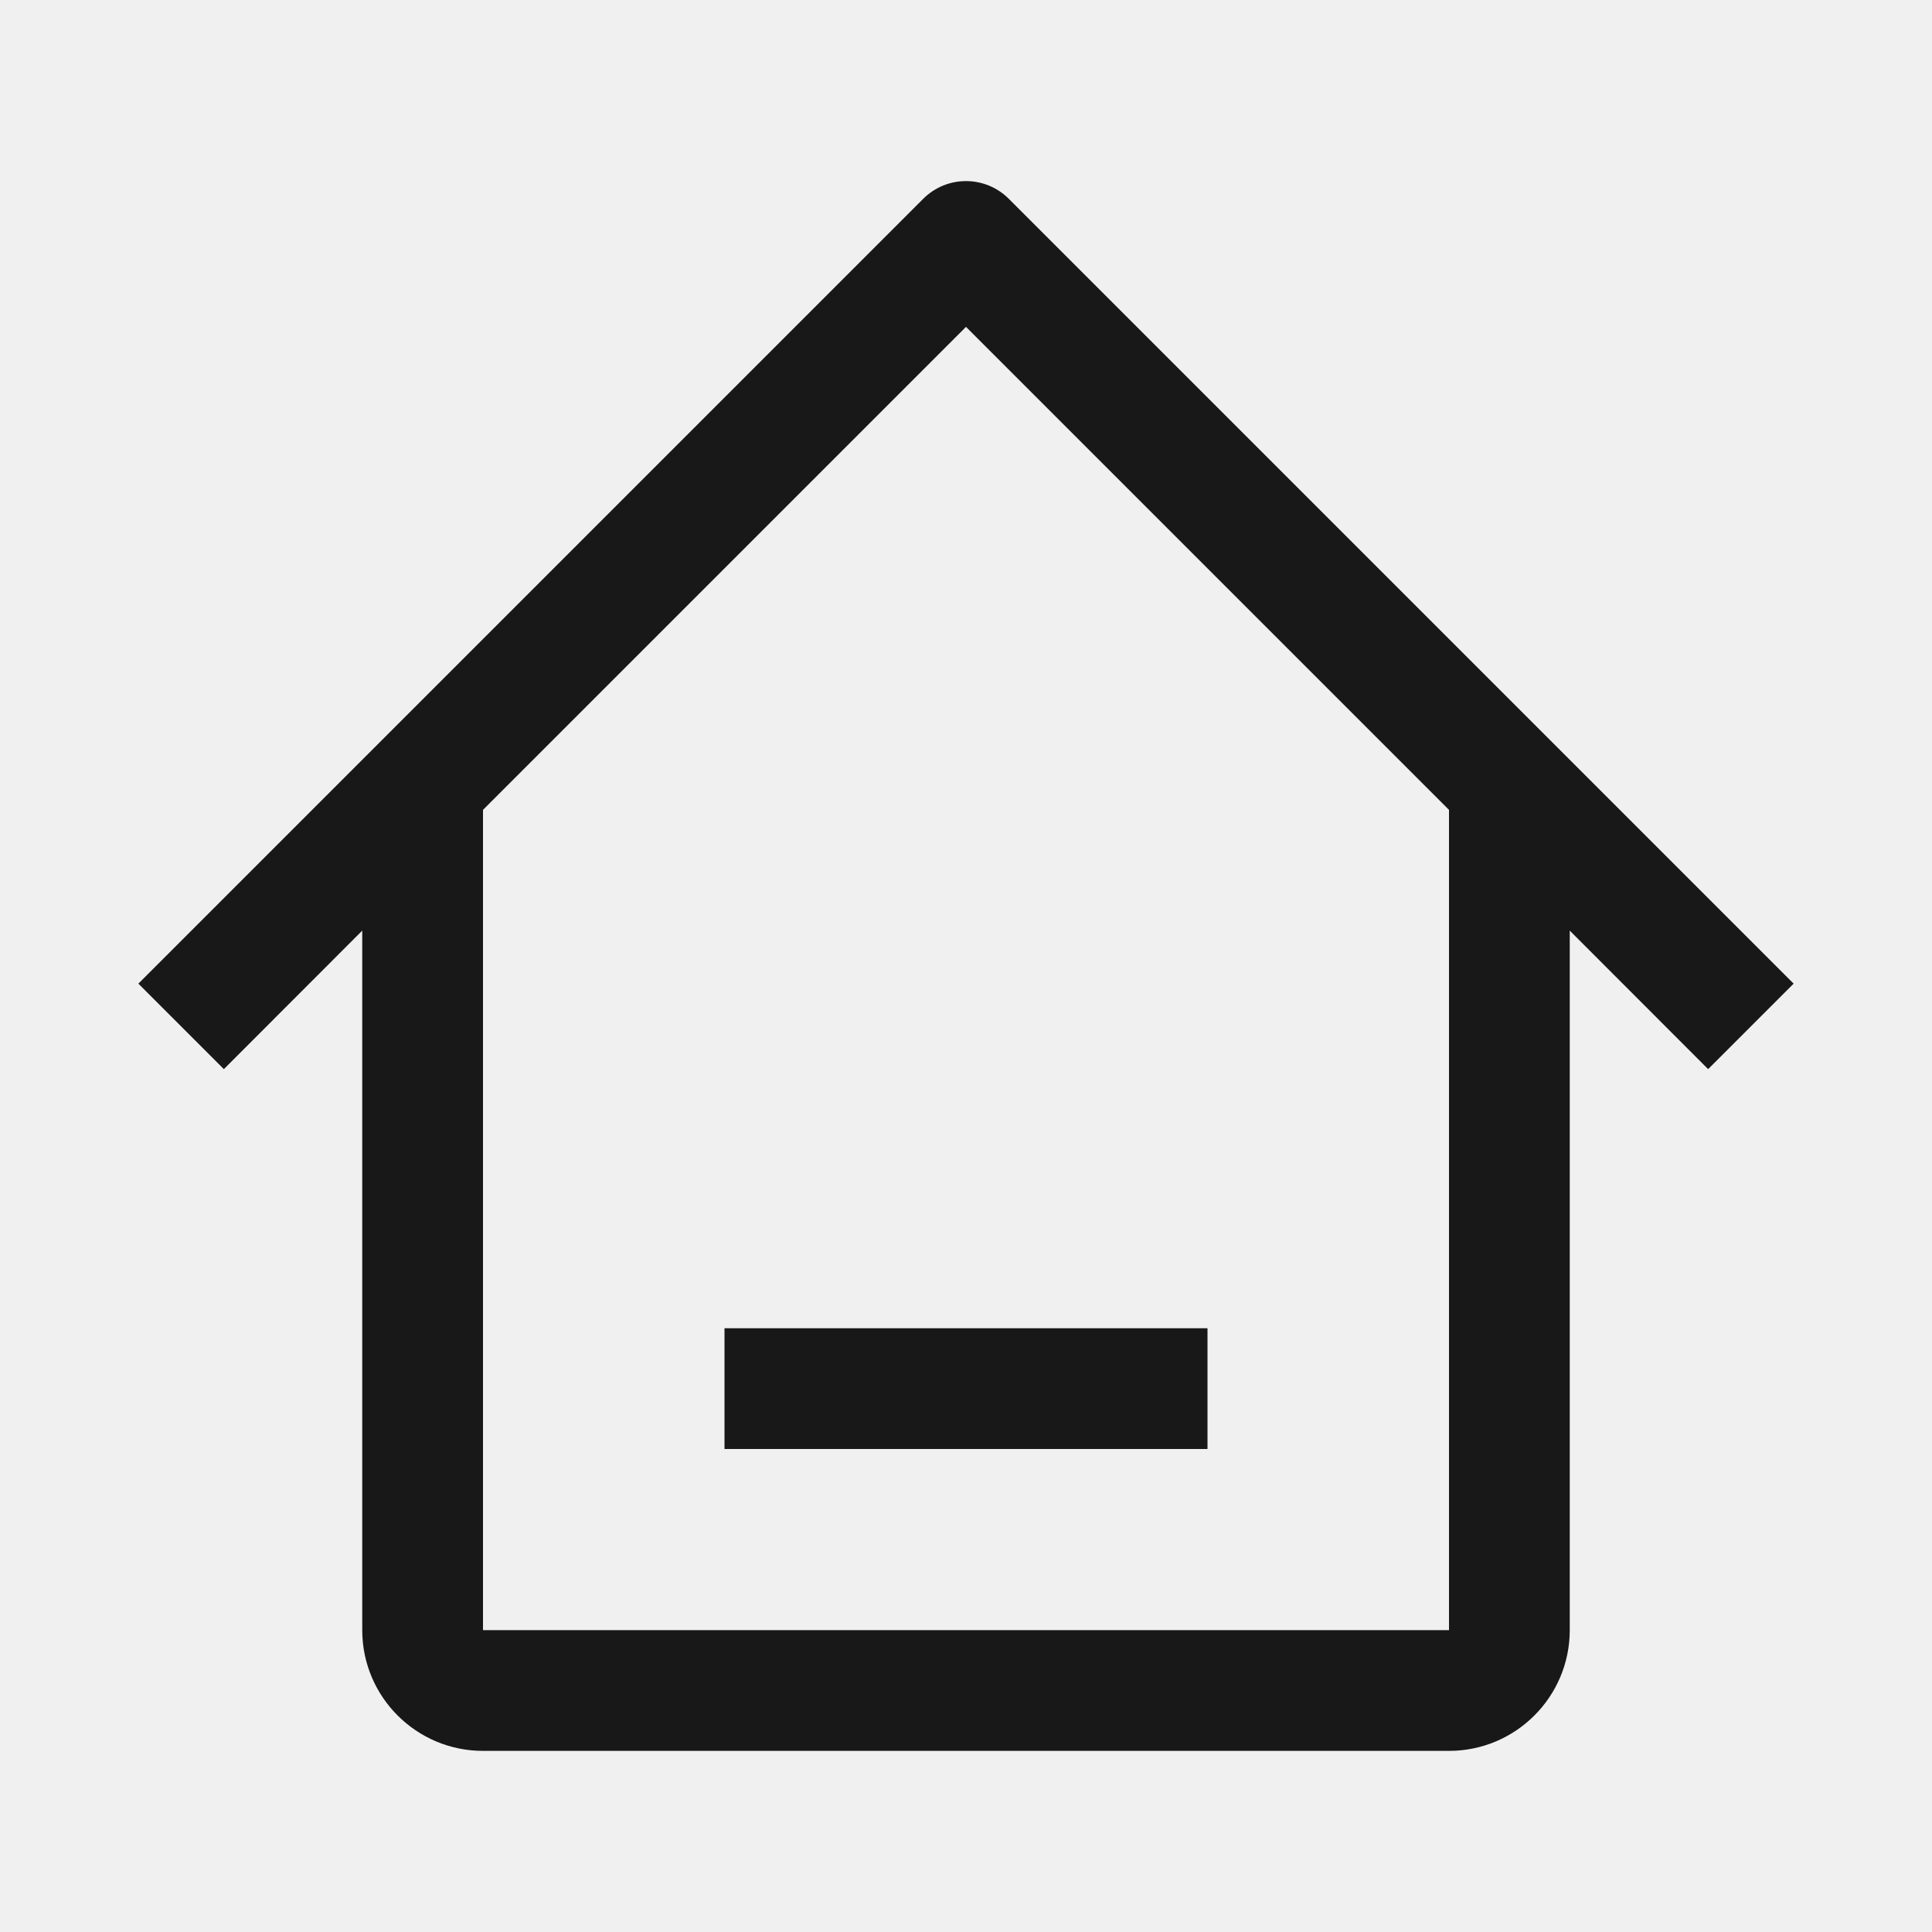
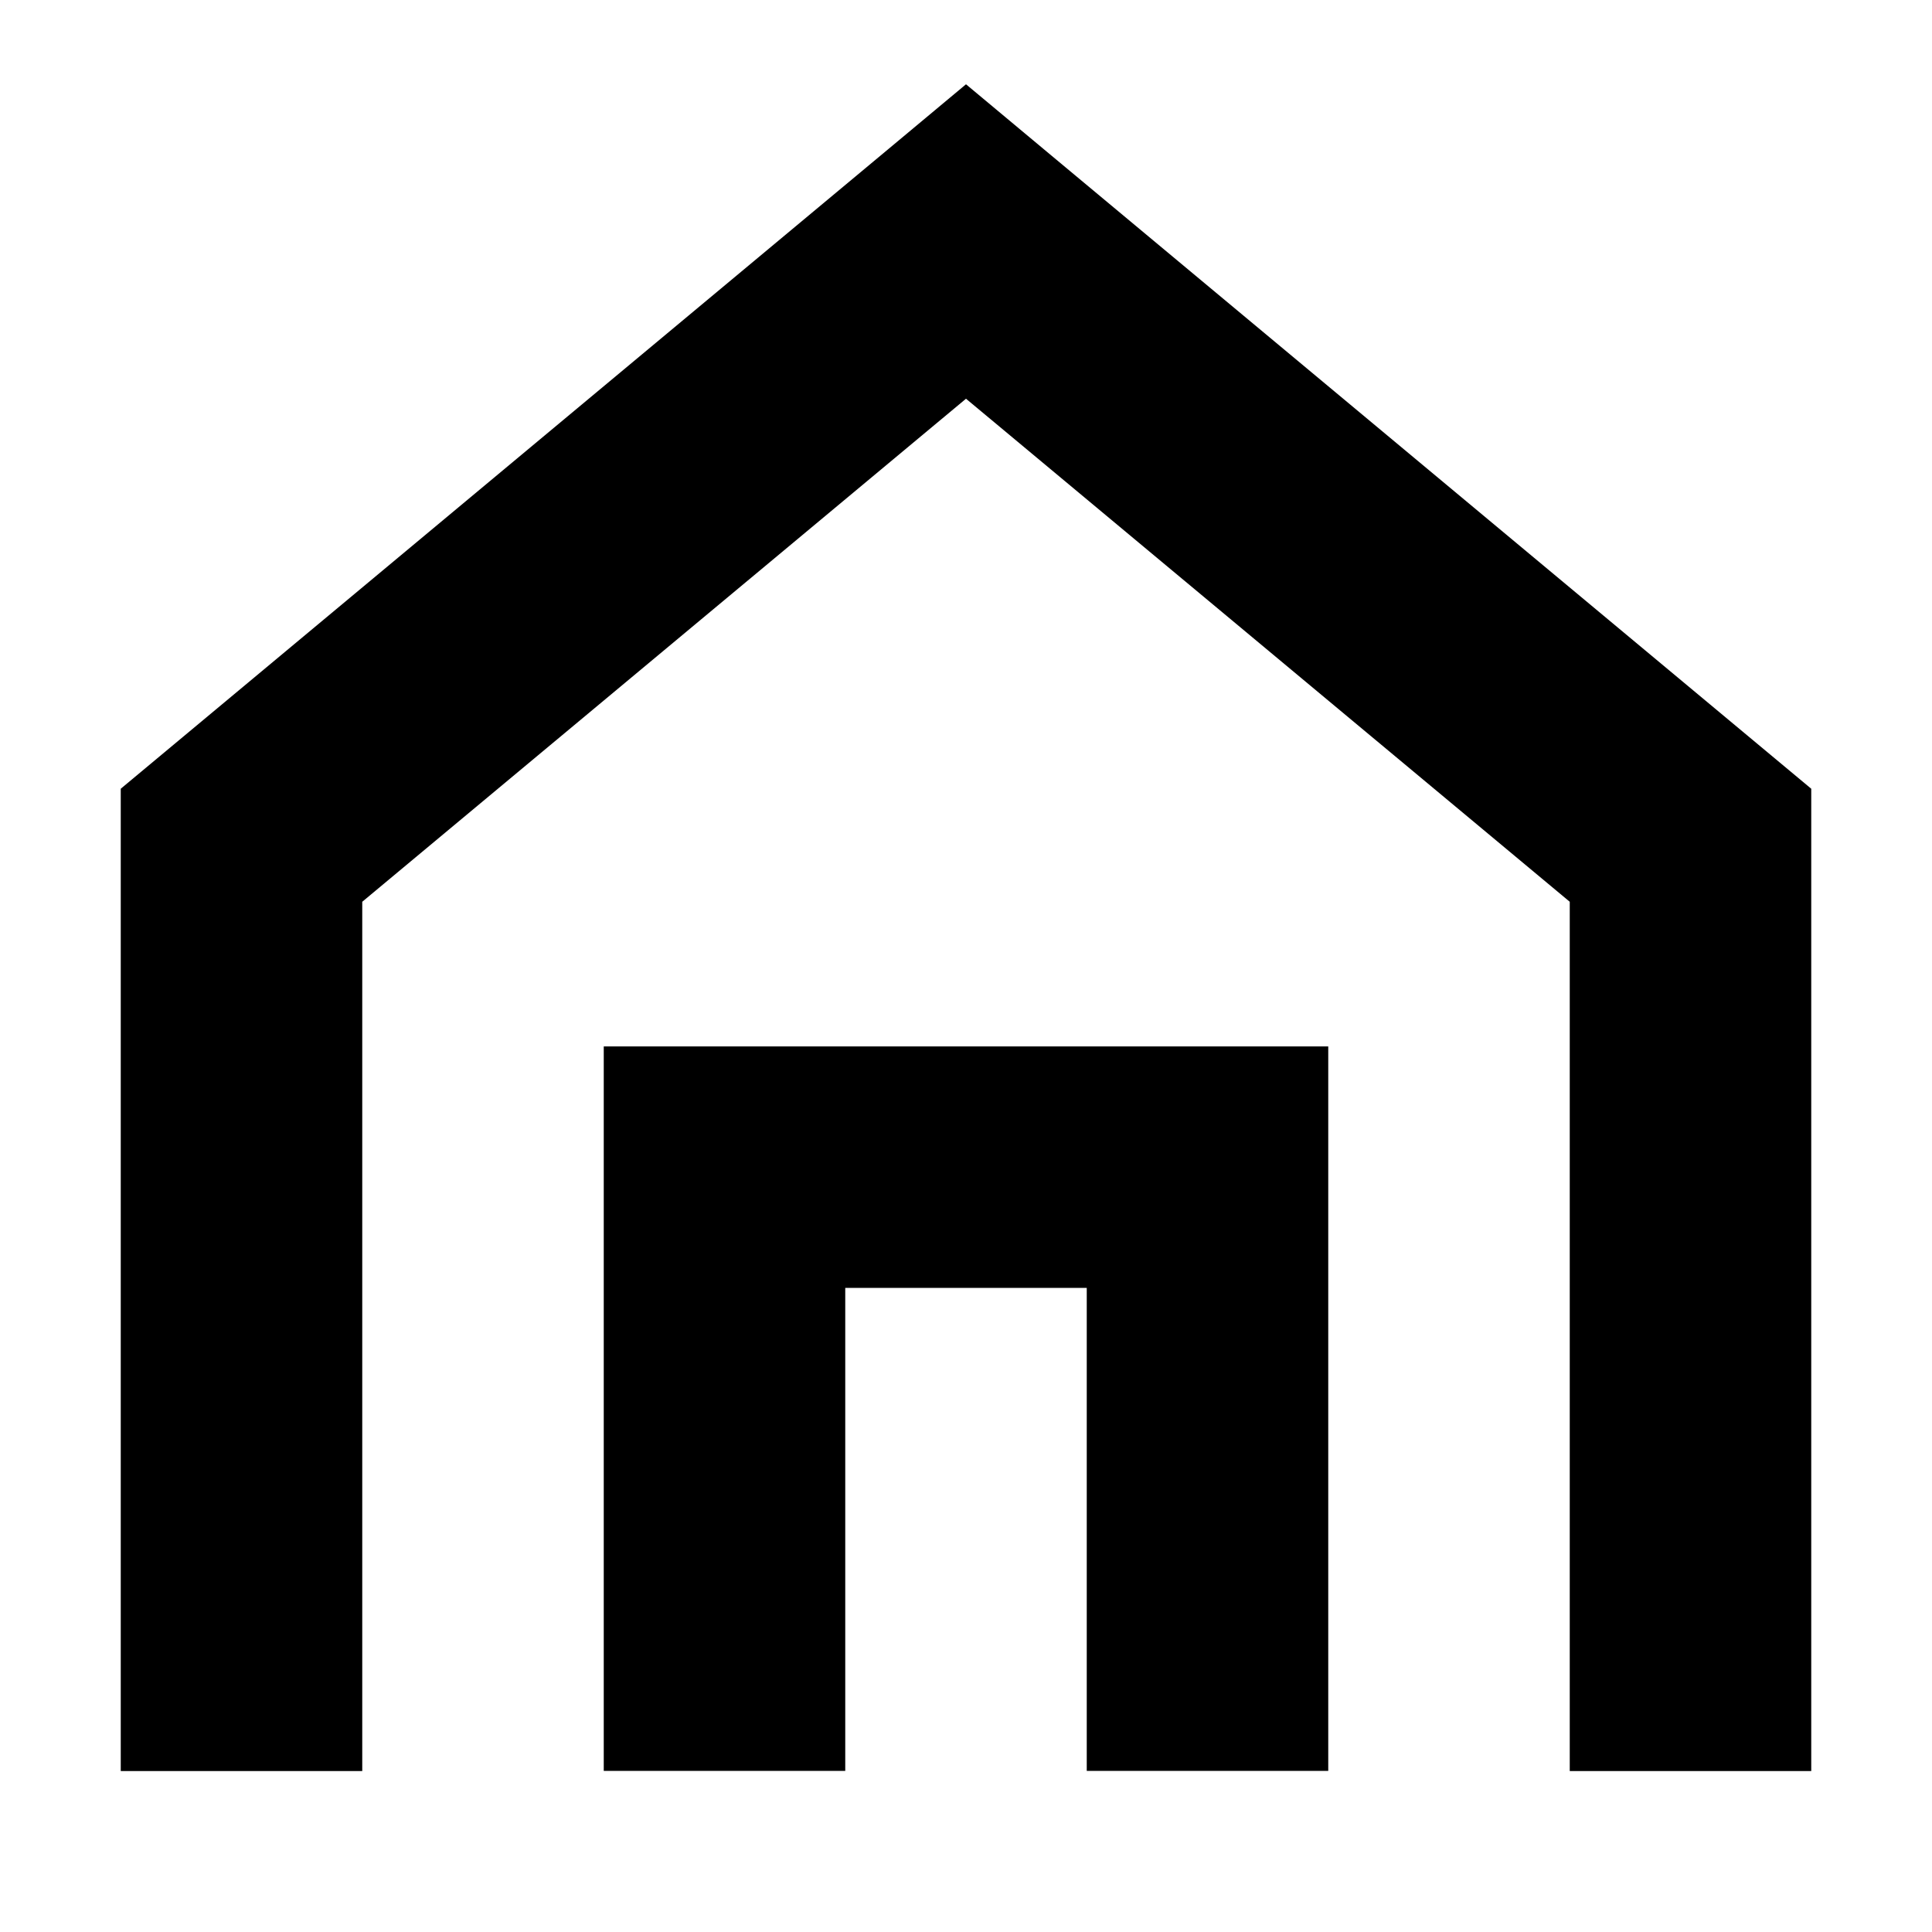
<svg xmlns="http://www.w3.org/2000/svg" width="16" height="16" viewBox="0 0 16 16" fill="none">
-   <path d="M6 11V12H10V11H6Z" fill="black" fill-opacity="0.9" />
-   <path d="M7.646 1.646C7.842 1.451 8.158 1.451 8.354 1.646L14.854 8.146L14.146 8.854L13 7.707V13.5C13 14.052 12.552 14.5 12 14.5H4C3.448 14.5 3 14.052 3 13.5V7.707L1.854 8.854L1.146 8.146L7.646 1.646ZM8 2.707L4 6.707V13.5H12V6.707L8 2.707Z" fill="black" fill-opacity="0.9" />
+   <rect width="16" height="16" fill="white" />
+   <path fill-rule="evenodd" clip-rule="evenodd" d="M8.64 1.232L8 0.698L7.36 1.232L1.36 6.232L1 6.532V7V13.667V14.667H3V13.667V7.468L8 3.302L13 7.468V13.667V14.667H15V13.667V7V6.532L14.64 6.232L8.64 1.232ZM6 8.666H5V9.666V13.666V14.666H7V13.666V10.666H9V13.666V14.666H11V13.666V9.666V8.666H10H6Z" fill="black" />
</svg>
